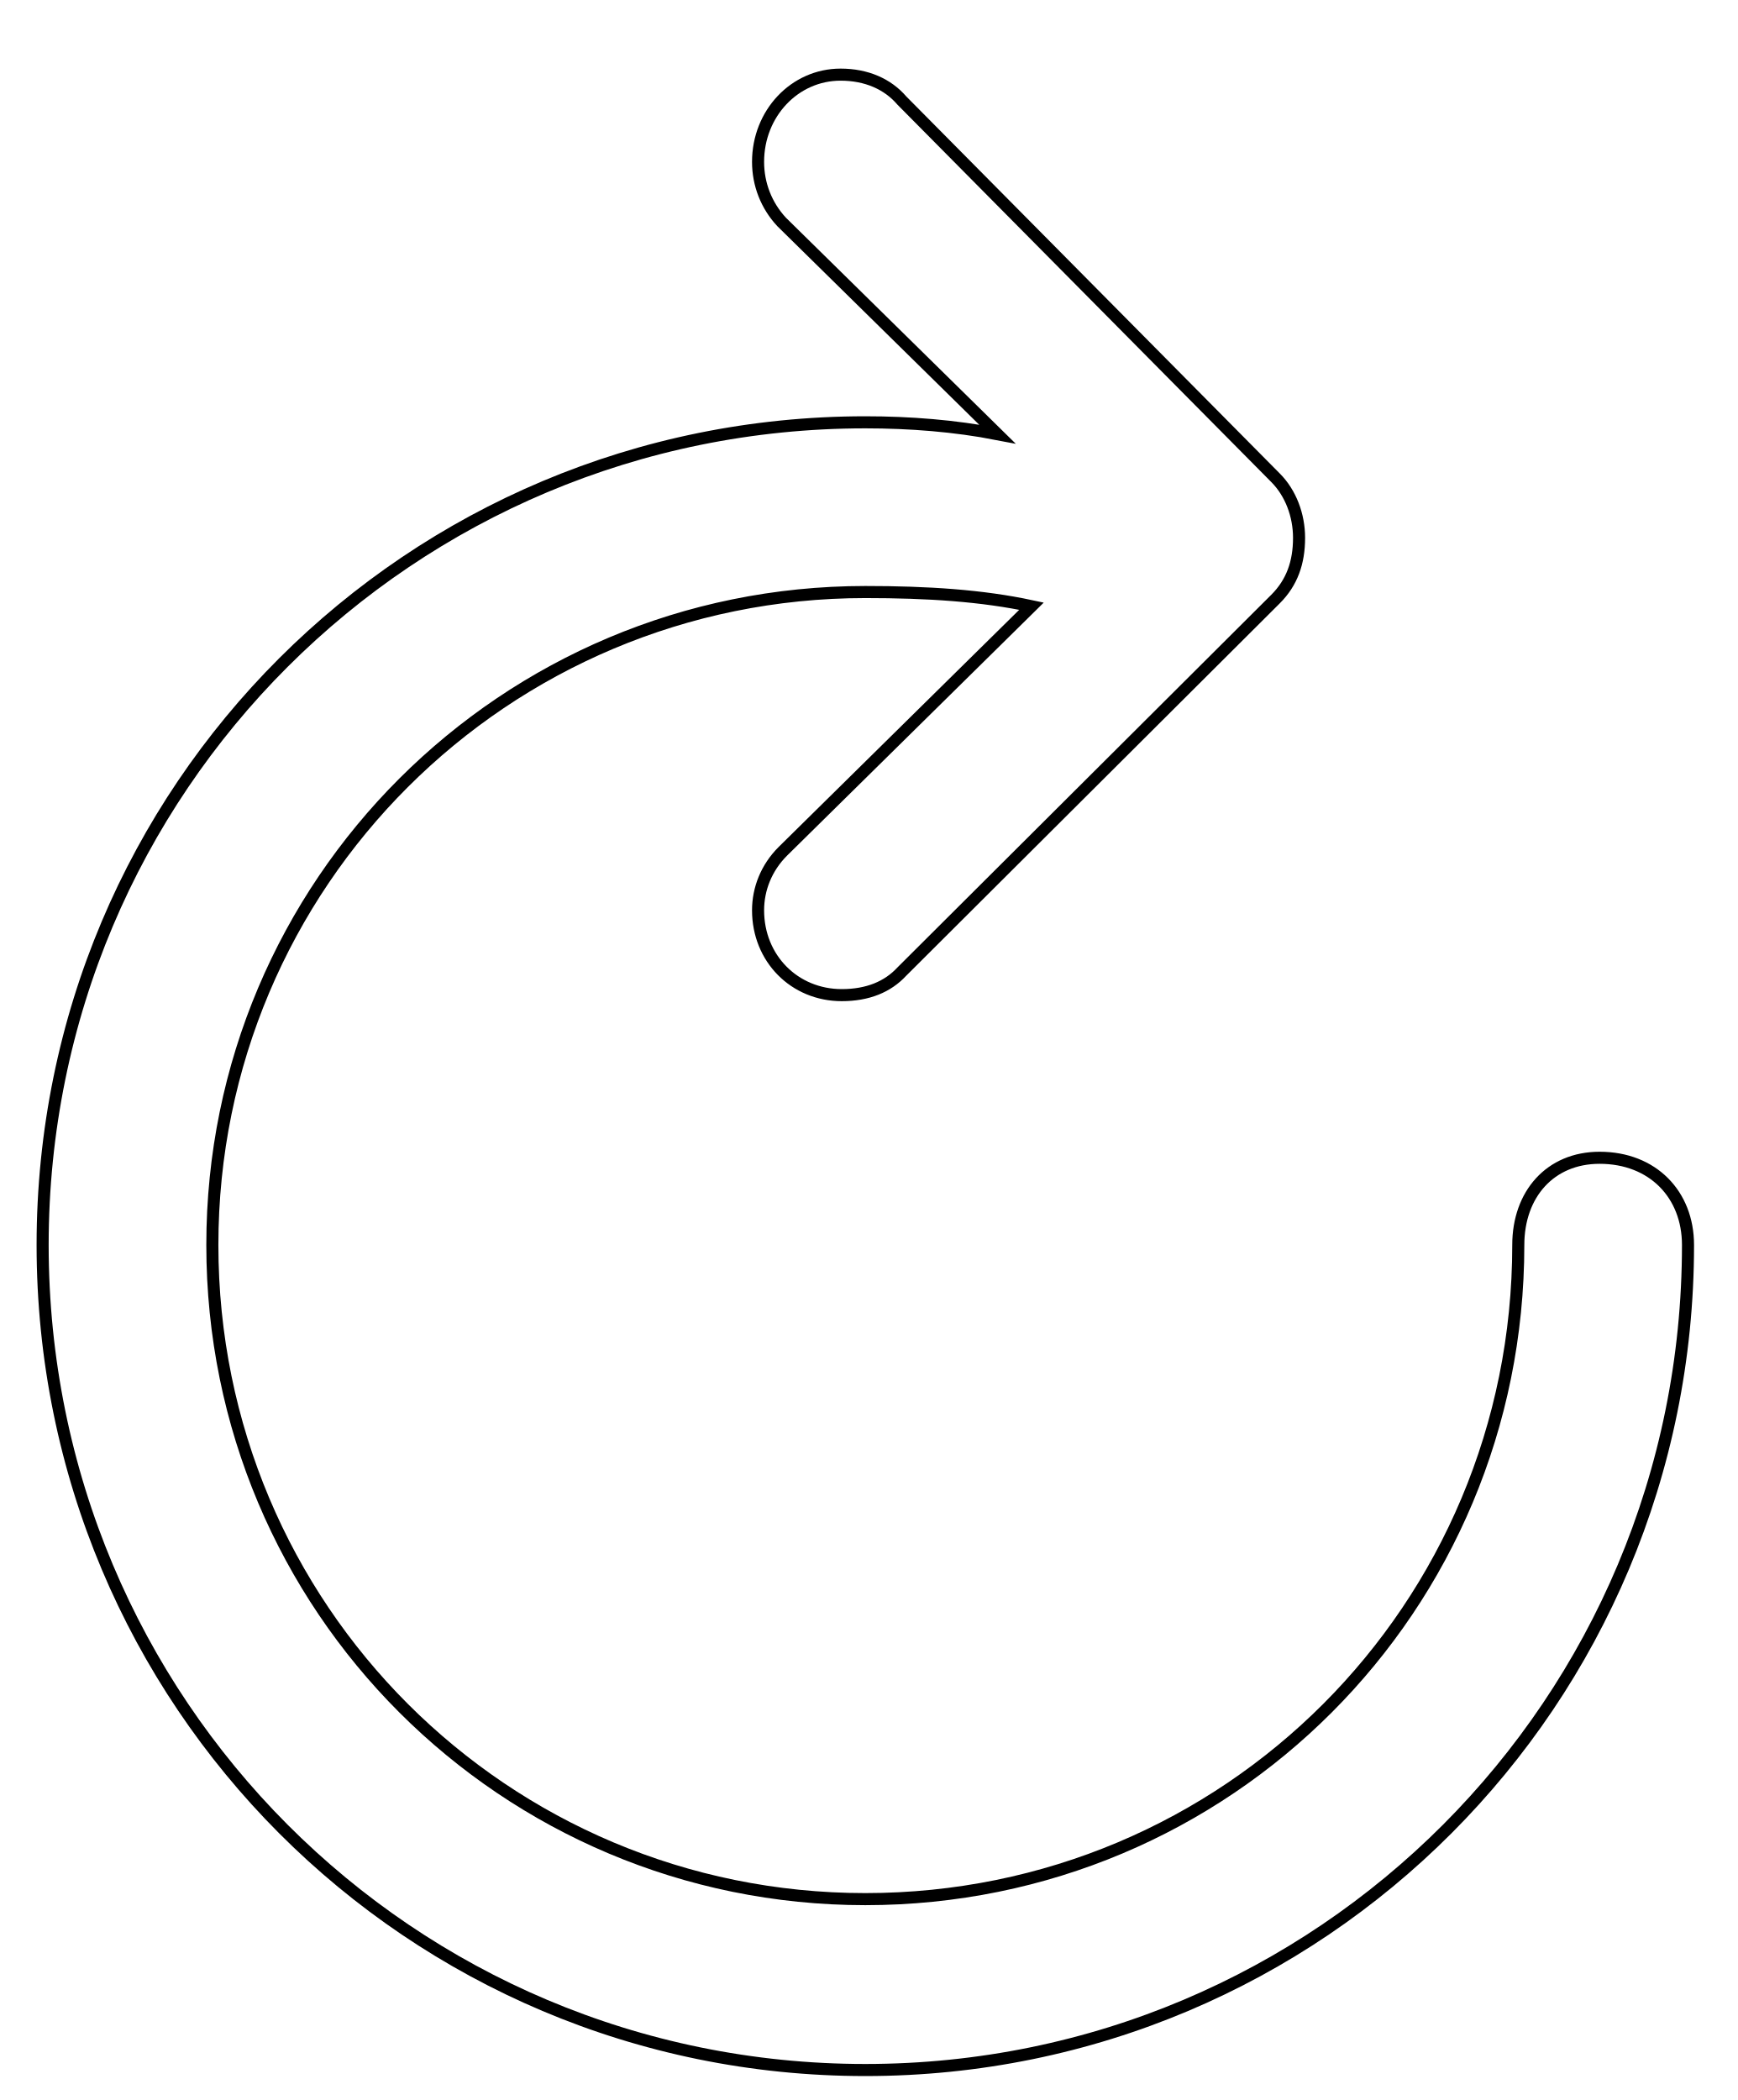
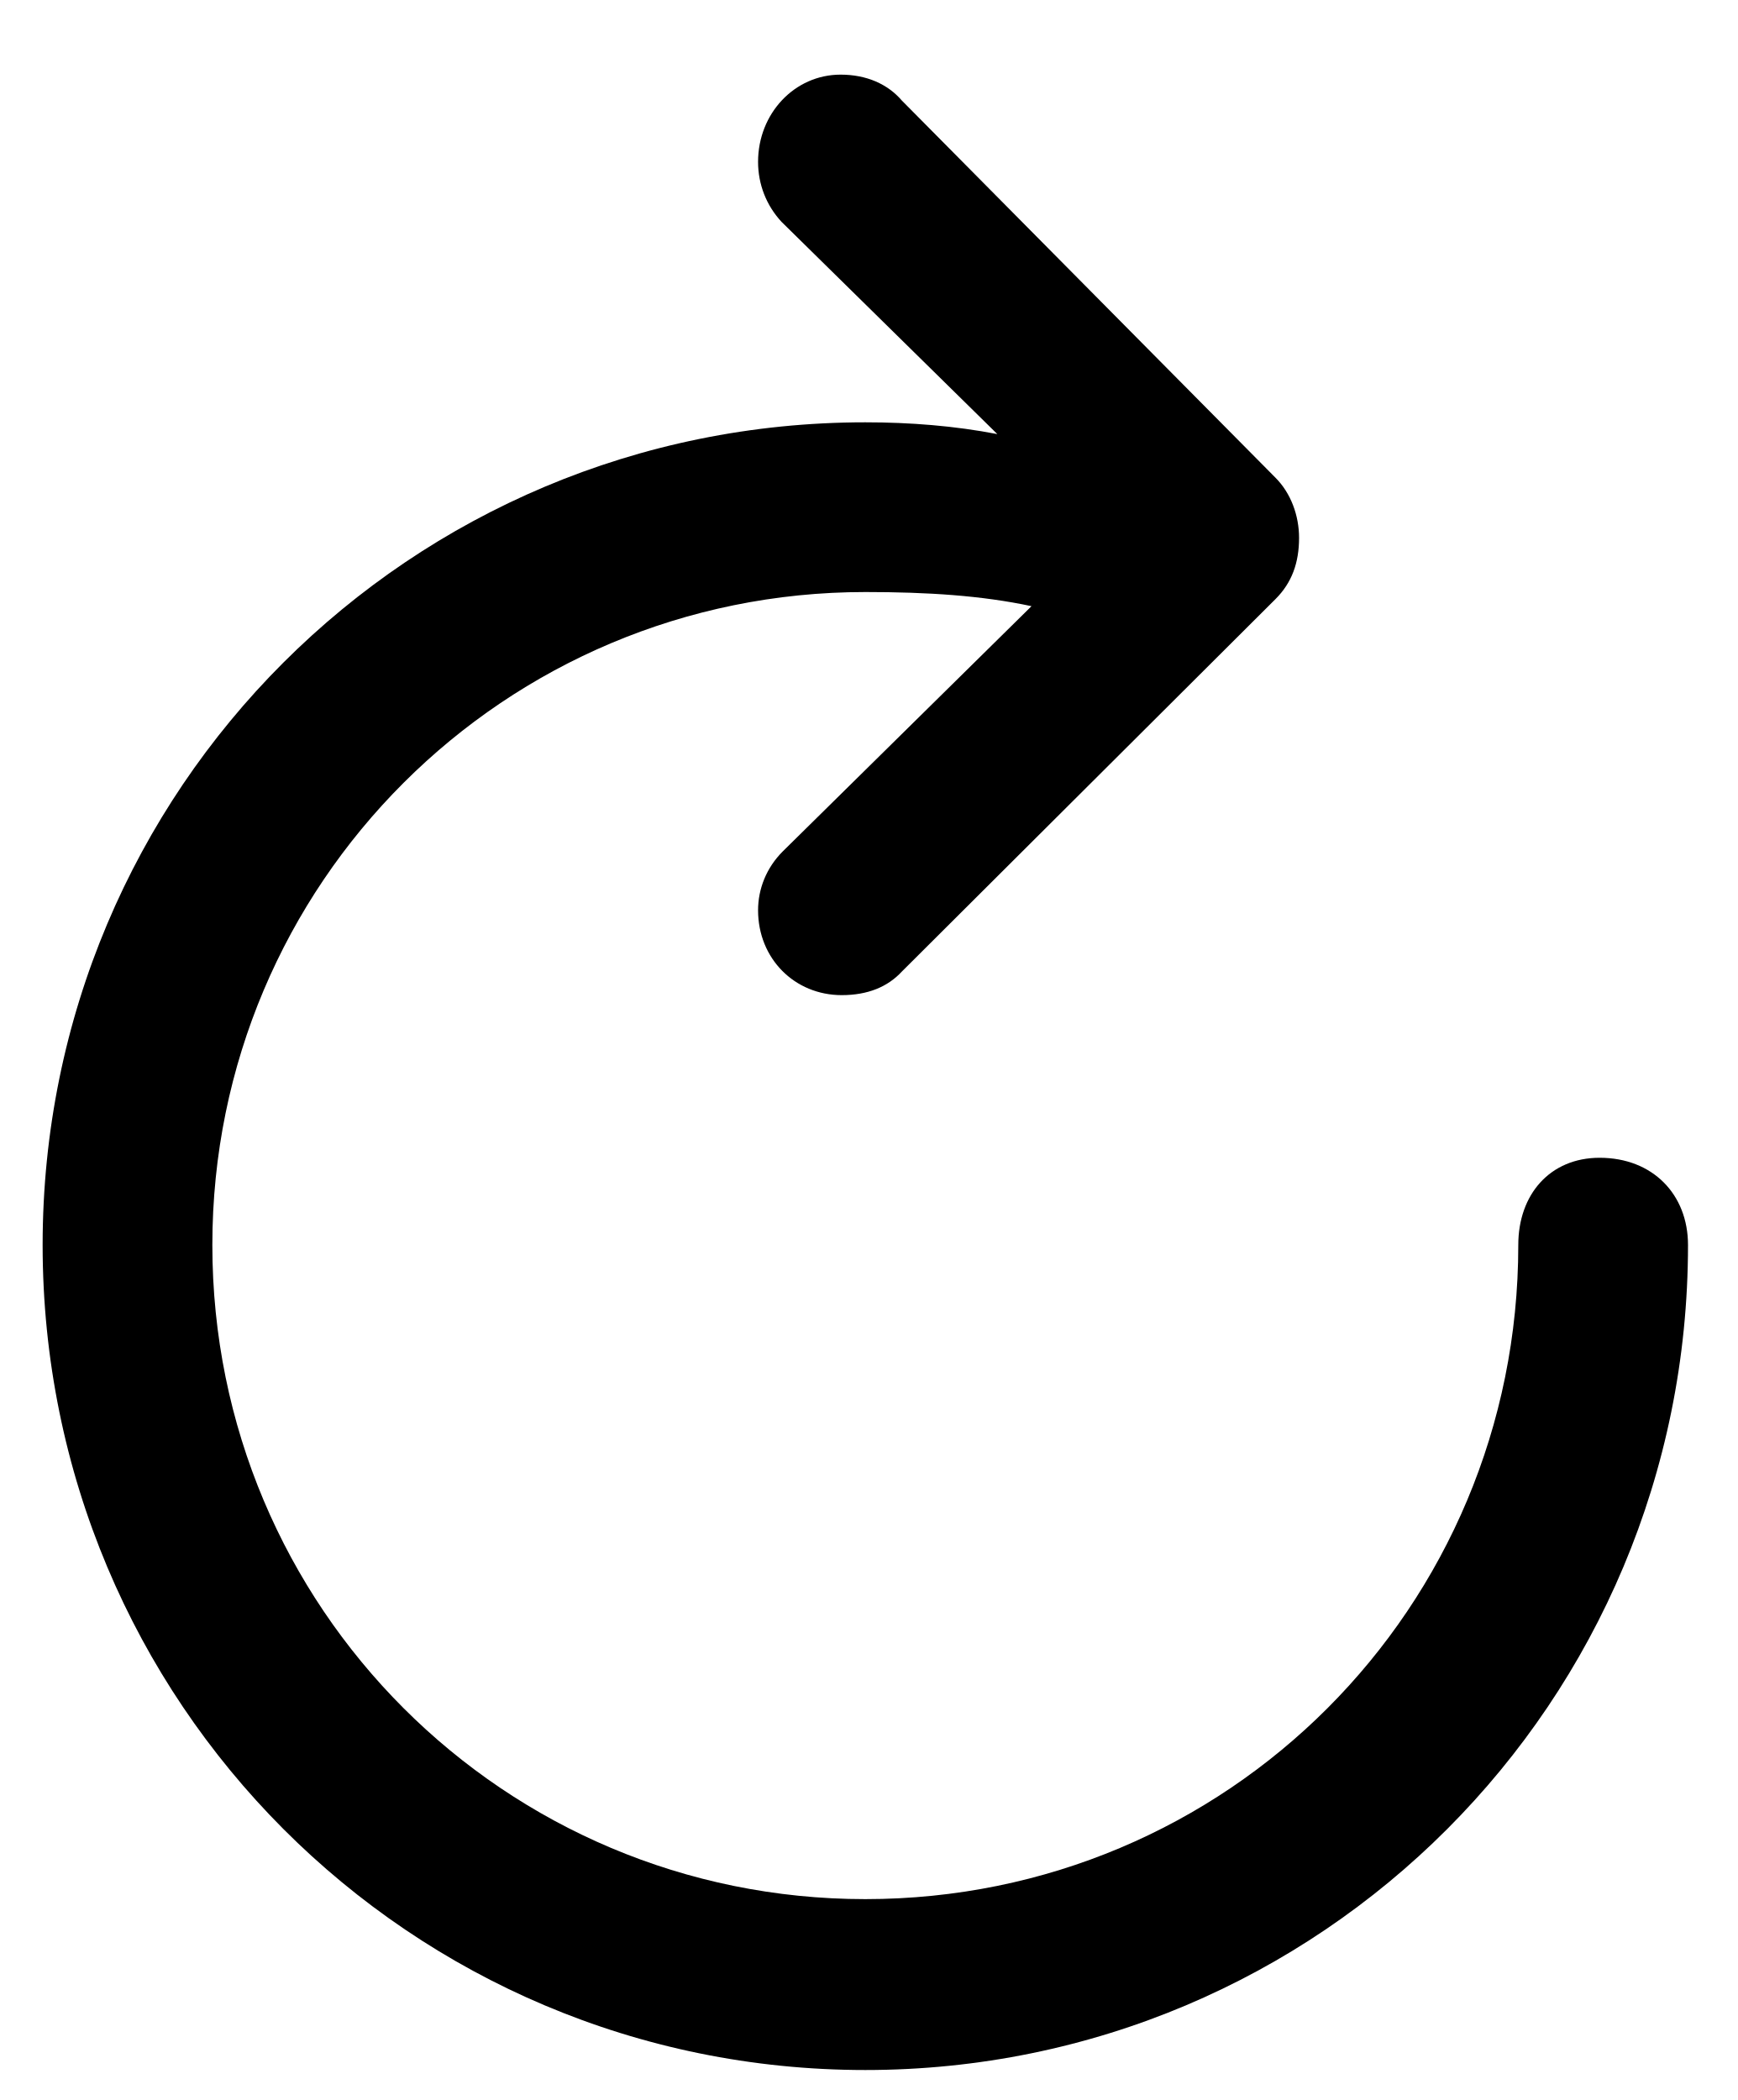
<svg xmlns="http://www.w3.org/2000/svg" width="72" height="87" viewBox="0 0 72 87">
-   <path id="-" fill="none" stroke="#000000" stroke-width="0.5" d="M 1.766 51.578 C 1.766 70.523 17 85.758 35.848 85.758 C 54.696 85.758 69.93 70.523 69.93 51.578 C 69.93 49.479 68.465 47.965 66.268 47.965 C 64.217 47.965 62.899 49.479 62.899 51.578 C 62.899 66.617 50.838 78.678 35.848 78.678 C 20.907 78.678 8.797 66.617 8.797 51.578 C 8.797 36.588 20.907 24.527 35.848 24.527 C 38.436 24.527 40.682 24.674 42.733 25.113 L 32.43 35.27 C 31.746 35.953 31.405 36.832 31.405 37.711 C 31.405 39.713 32.918 41.227 34.871 41.227 C 35.946 41.227 36.776 40.885 37.362 40.25 L 52.84 24.82 C 53.524 24.137 53.817 23.307 53.817 22.281 C 53.817 21.354 53.475 20.426 52.84 19.791 L 37.362 4.166 C 36.776 3.482 35.897 3.092 34.823 3.092 C 32.918 3.092 31.405 4.703 31.405 6.705 C 31.405 7.633 31.746 8.512 32.381 9.195 L 41.317 17.984 C 39.559 17.643 37.703 17.496 35.848 17.496 C 17 17.496 1.766 32.682 1.766 51.578 Z" />
+   <path id="-" fill="currentColor" stroke="none" stroke-width="0.5" d="M 1.766 51.578 C 1.766 70.523 17 85.758 35.848 85.758 C 54.696 85.758 69.93 70.523 69.93 51.578 C 69.93 49.479 68.465 47.965 66.268 47.965 C 64.217 47.965 62.899 49.479 62.899 51.578 C 62.899 66.617 50.838 78.678 35.848 78.678 C 20.907 78.678 8.797 66.617 8.797 51.578 C 8.797 36.588 20.907 24.527 35.848 24.527 C 38.436 24.527 40.682 24.674 42.733 25.113 L 32.43 35.27 C 31.746 35.953 31.405 36.832 31.405 37.711 C 31.405 39.713 32.918 41.227 34.871 41.227 C 35.946 41.227 36.776 40.885 37.362 40.25 L 52.84 24.82 C 53.524 24.137 53.817 23.307 53.817 22.281 C 53.817 21.354 53.475 20.426 52.84 19.791 L 37.362 4.166 C 36.776 3.482 35.897 3.092 34.823 3.092 C 32.918 3.092 31.405 4.703 31.405 6.705 C 31.405 7.633 31.746 8.512 32.381 9.195 L 41.317 17.984 C 39.559 17.643 37.703 17.496 35.848 17.496 C 17 17.496 1.766 32.682 1.766 51.578 Z" />
</svg>
